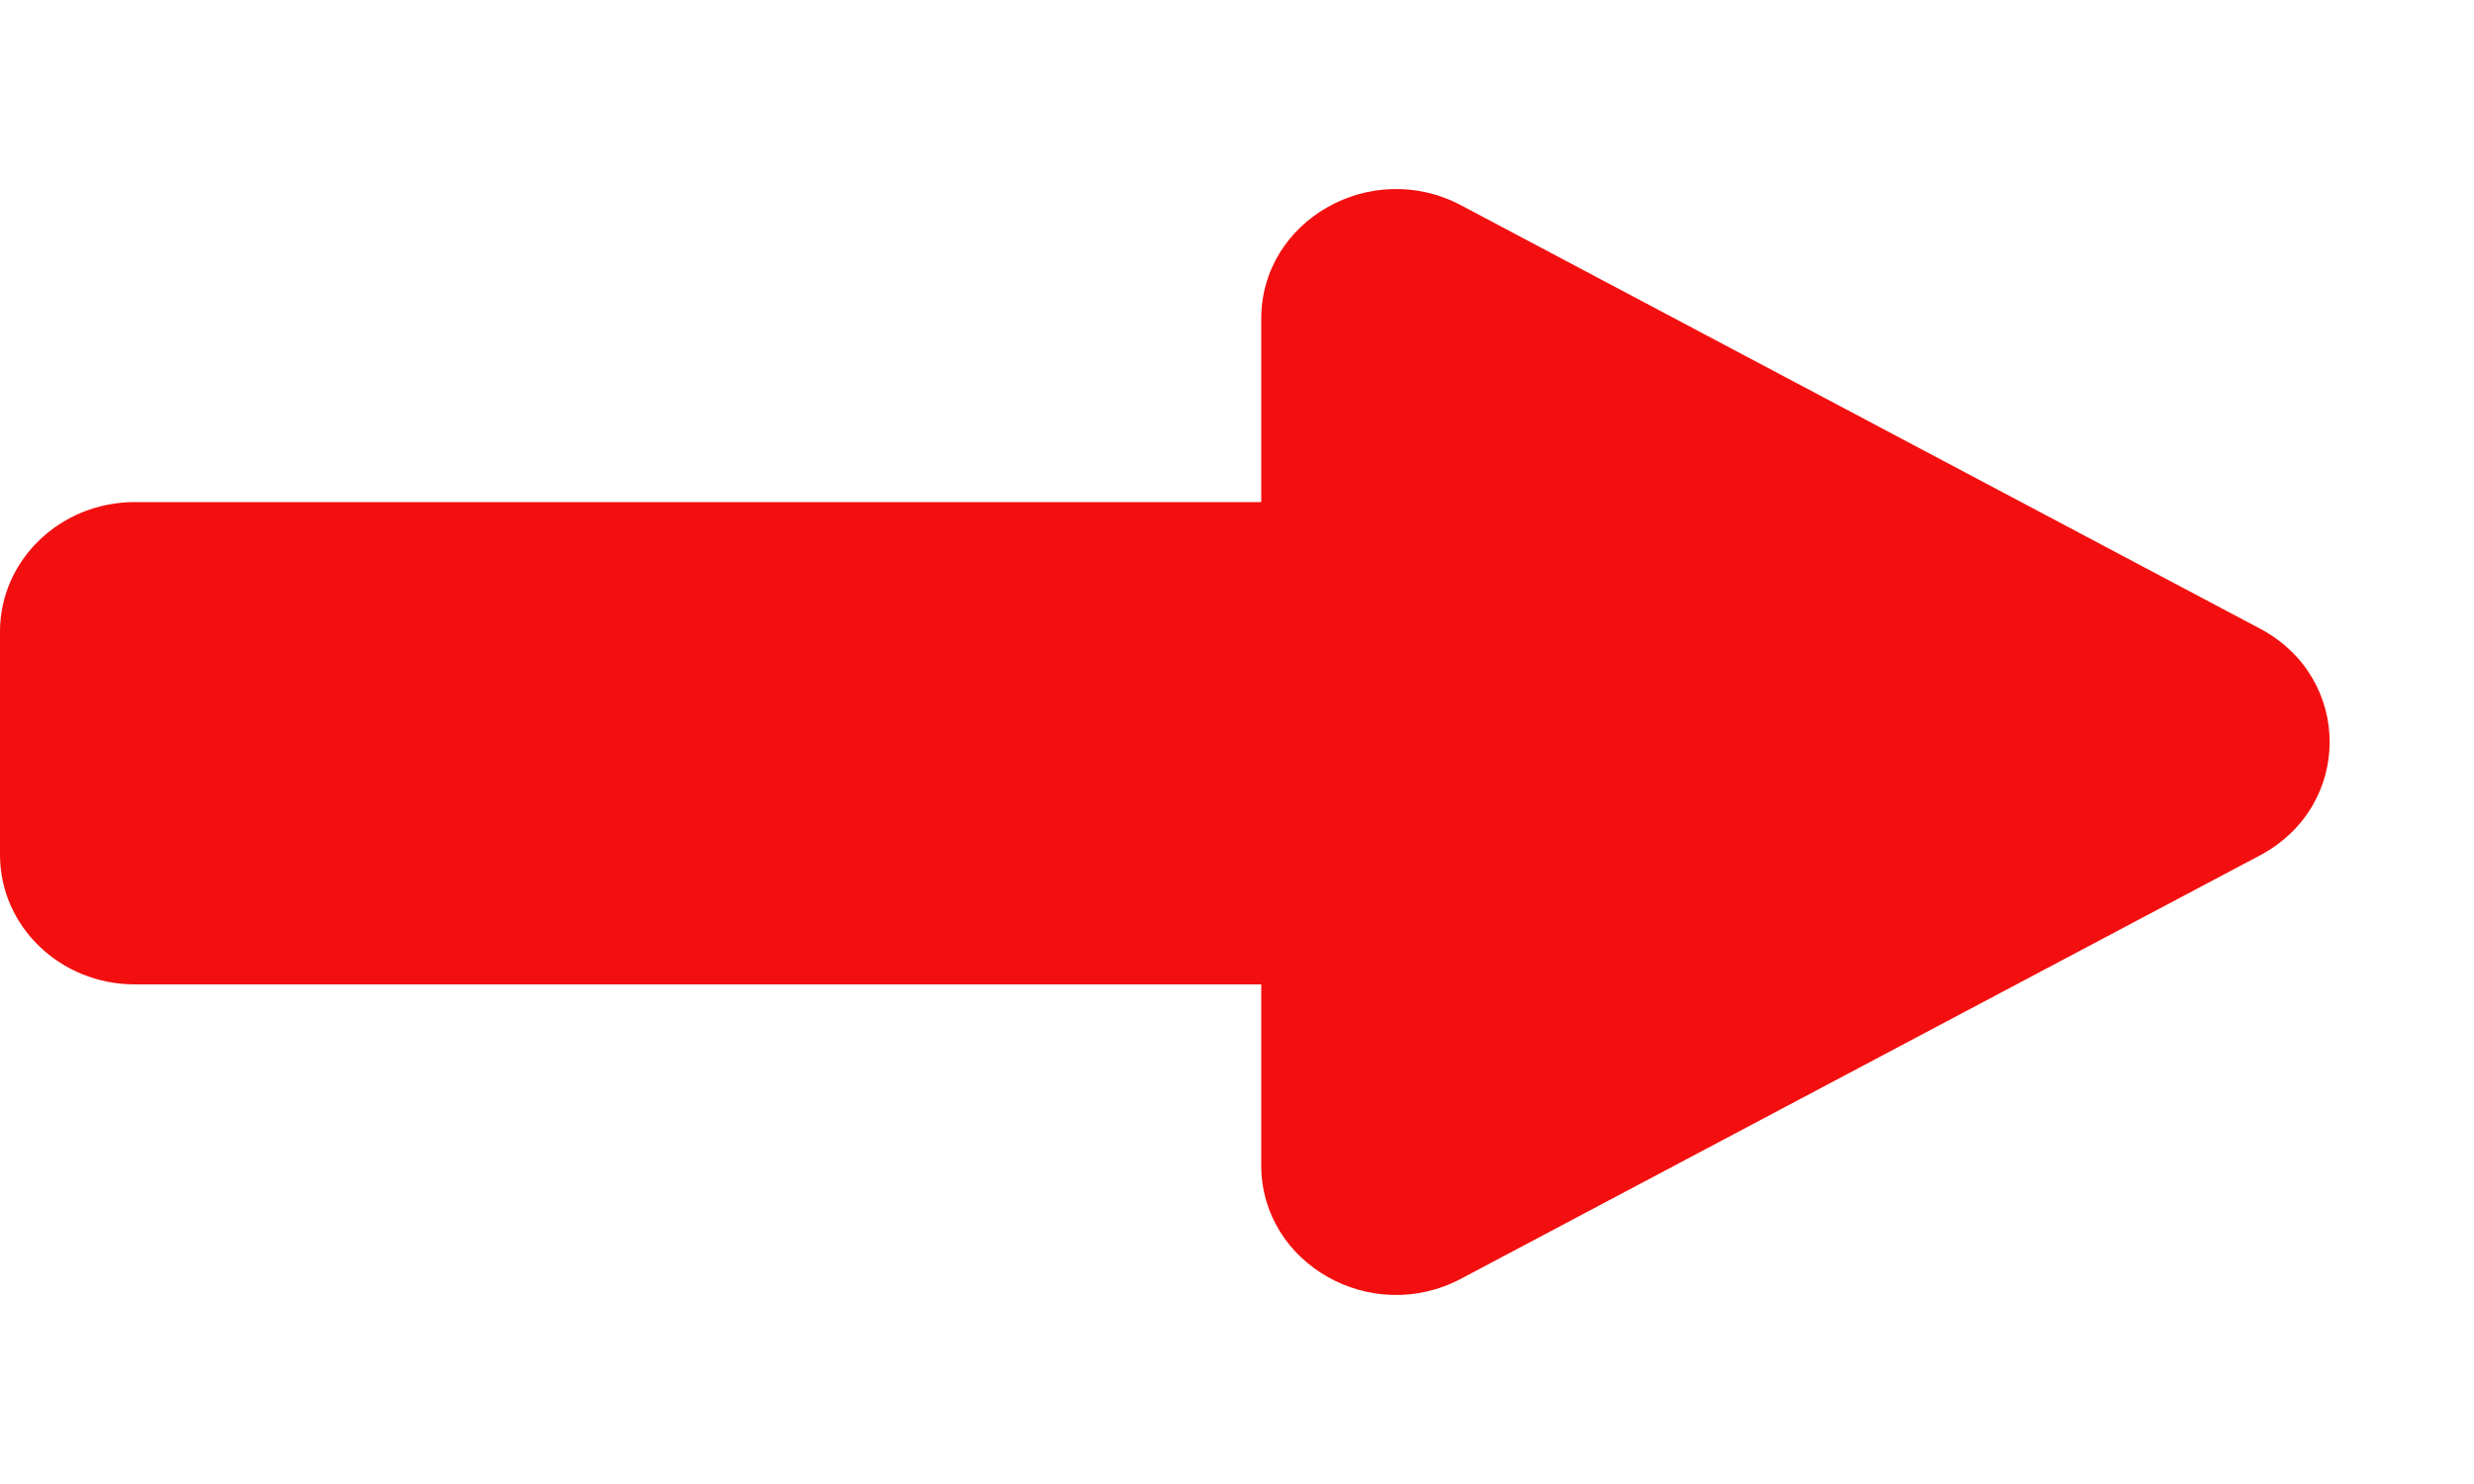
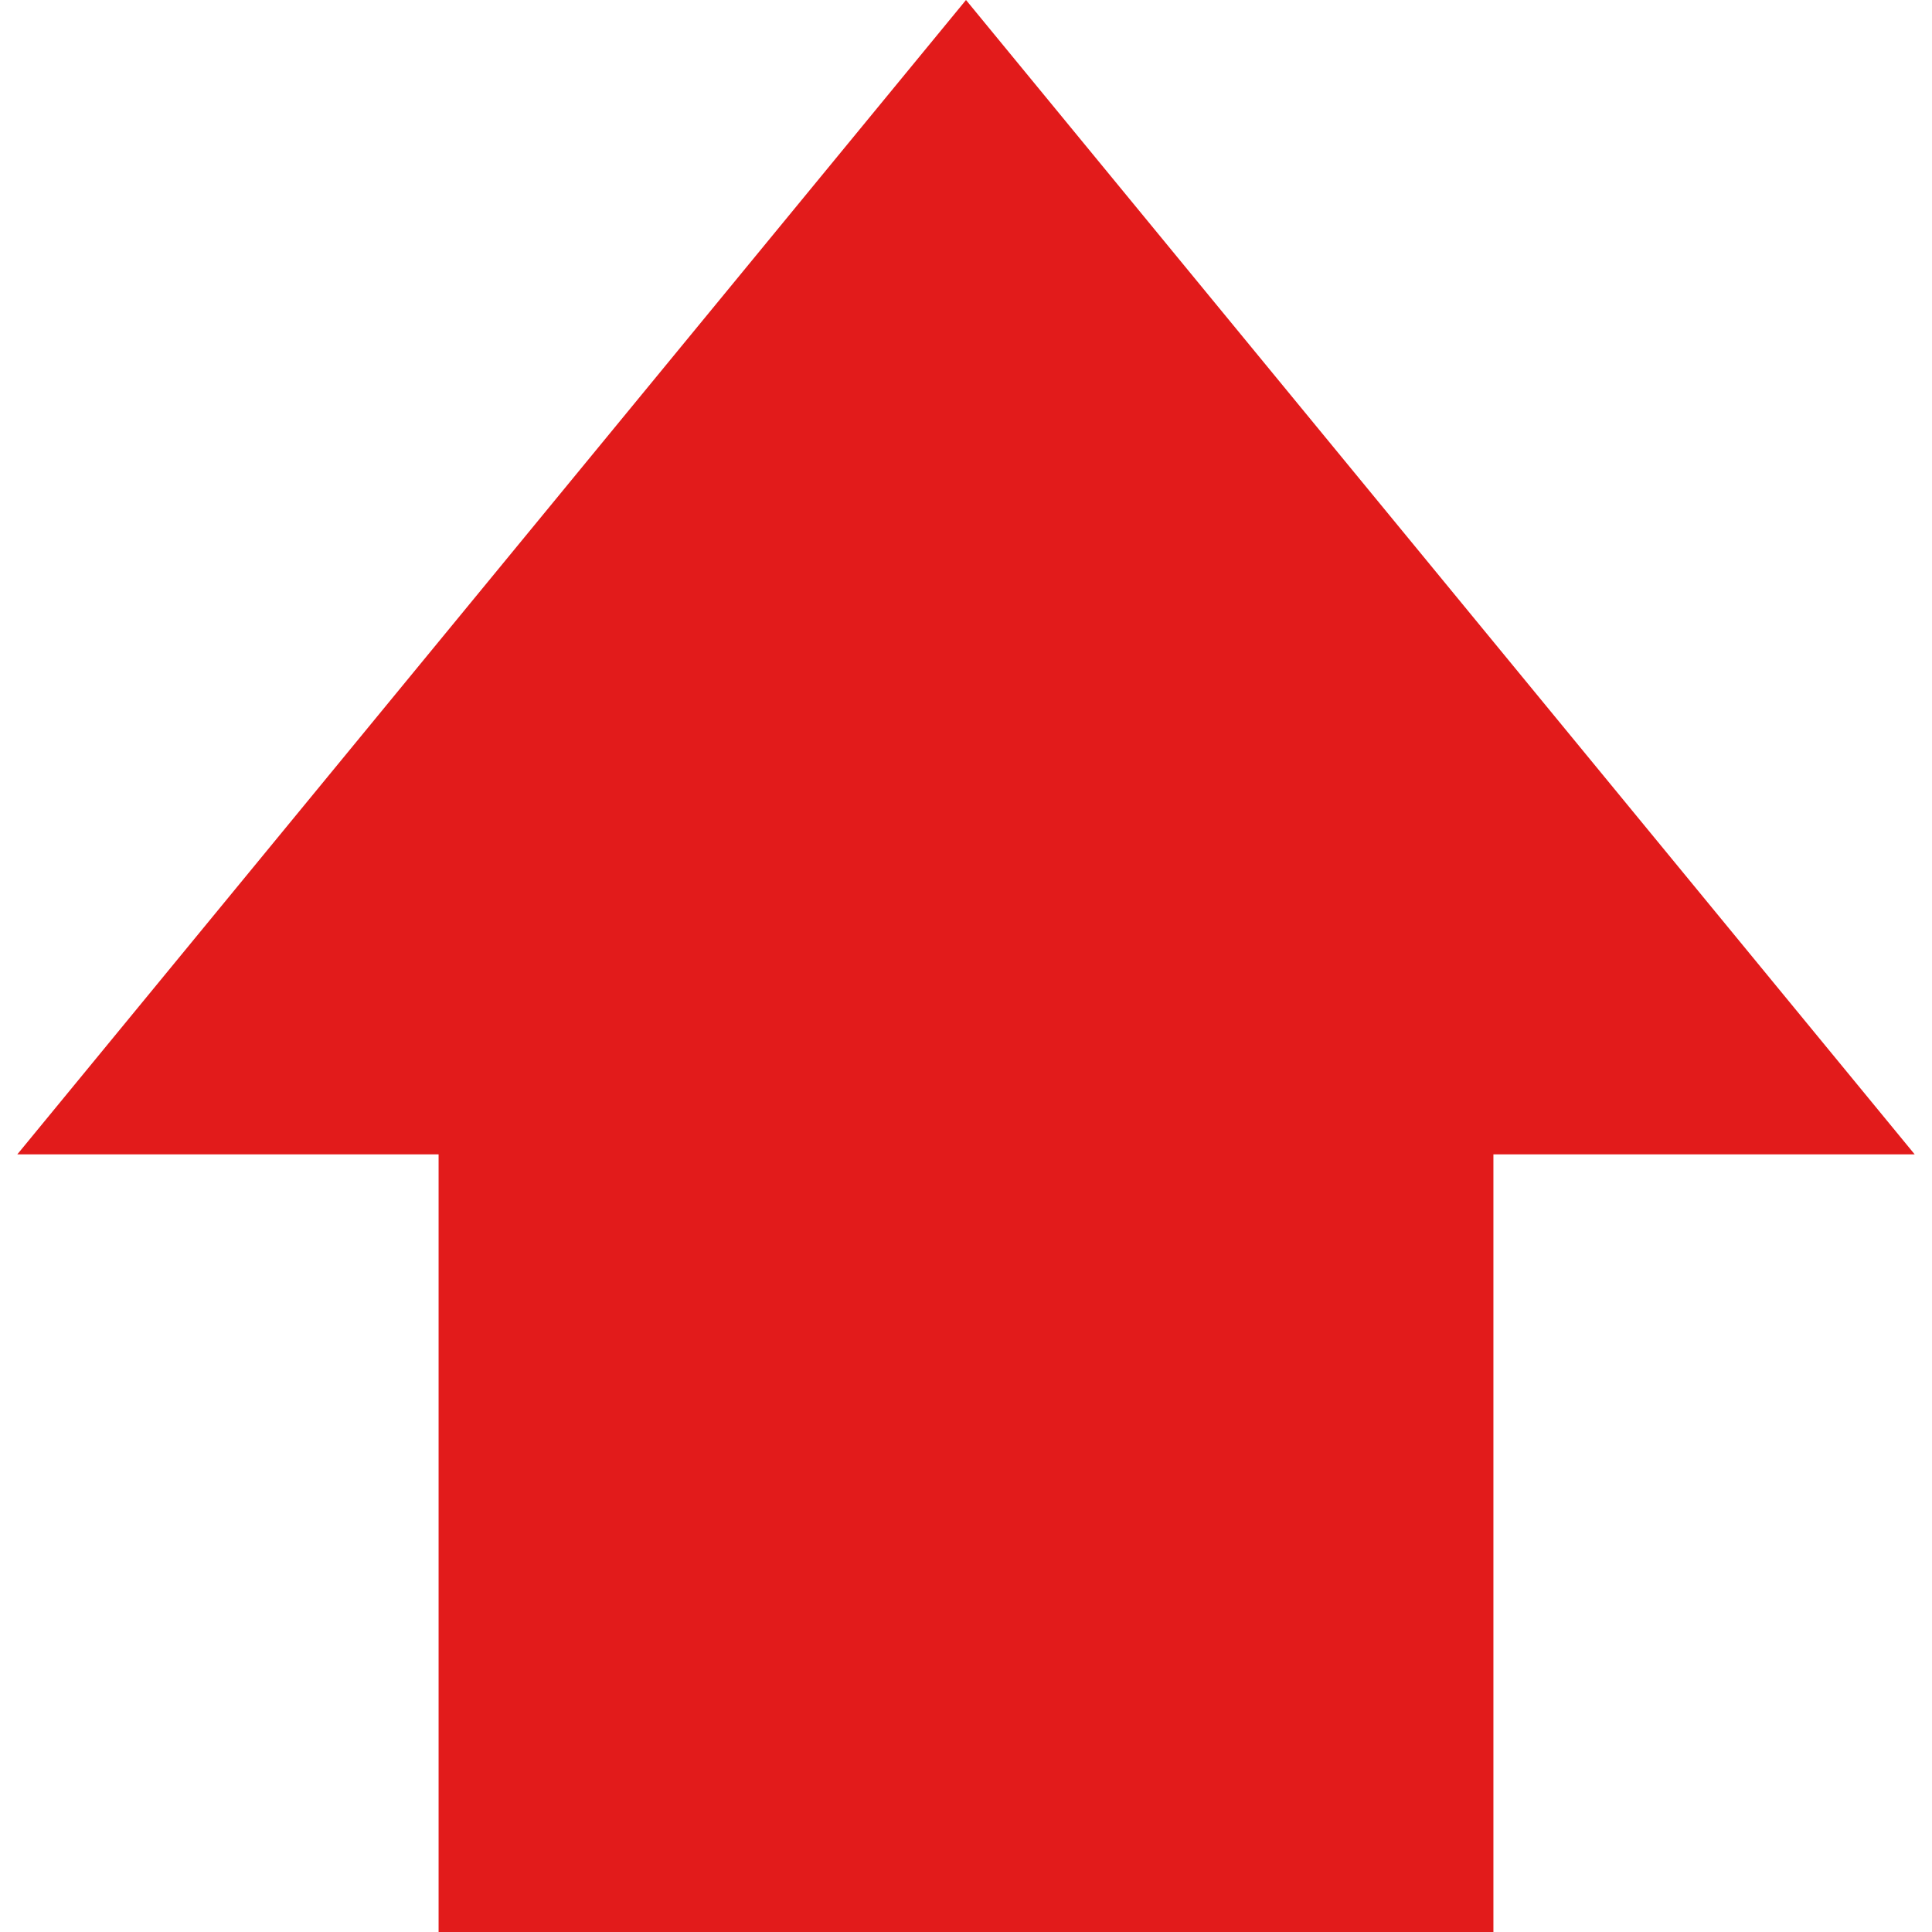
- <svg xmlns="http://www.w3.org/2000/svg" width="25" height="15" viewBox="0 0 25 15" fill="none">
-   <path d="M17.947 5.075H1.362C0.61 5.075 0 5.661 0 6.384V8.641C0 9.364 0.61 9.95 1.362 9.95H17.947C18.699 9.95 19.308 9.364 19.308 8.641V6.384C19.308 5.661 18.699 5.075 17.947 5.075Z" fill="#F30F0F" />
-   <path d="M22.837 6.354C23.776 6.851 23.776 8.148 22.837 8.646L14.764 12.925C13.857 13.406 12.745 12.775 12.745 11.779V3.221C12.745 2.225 13.857 1.594 14.764 2.075L22.837 6.354Z" fill="#F30F0F" />
+ <svg xmlns="http://www.w3.org/2000/svg" version="1.1" id="Layer_1" viewBox="0 0 512 512" xml:space="preserve">
+   <g>
+     <polygon style="fill:#E21B1B;" points="4.592,305.912 256,0 507.408,305.912  " />
+     <rect x="116.232" y="292.408" style="fill:#E21B1B;" width="279.536" height="219.592" />
+   </g>
</svg>
